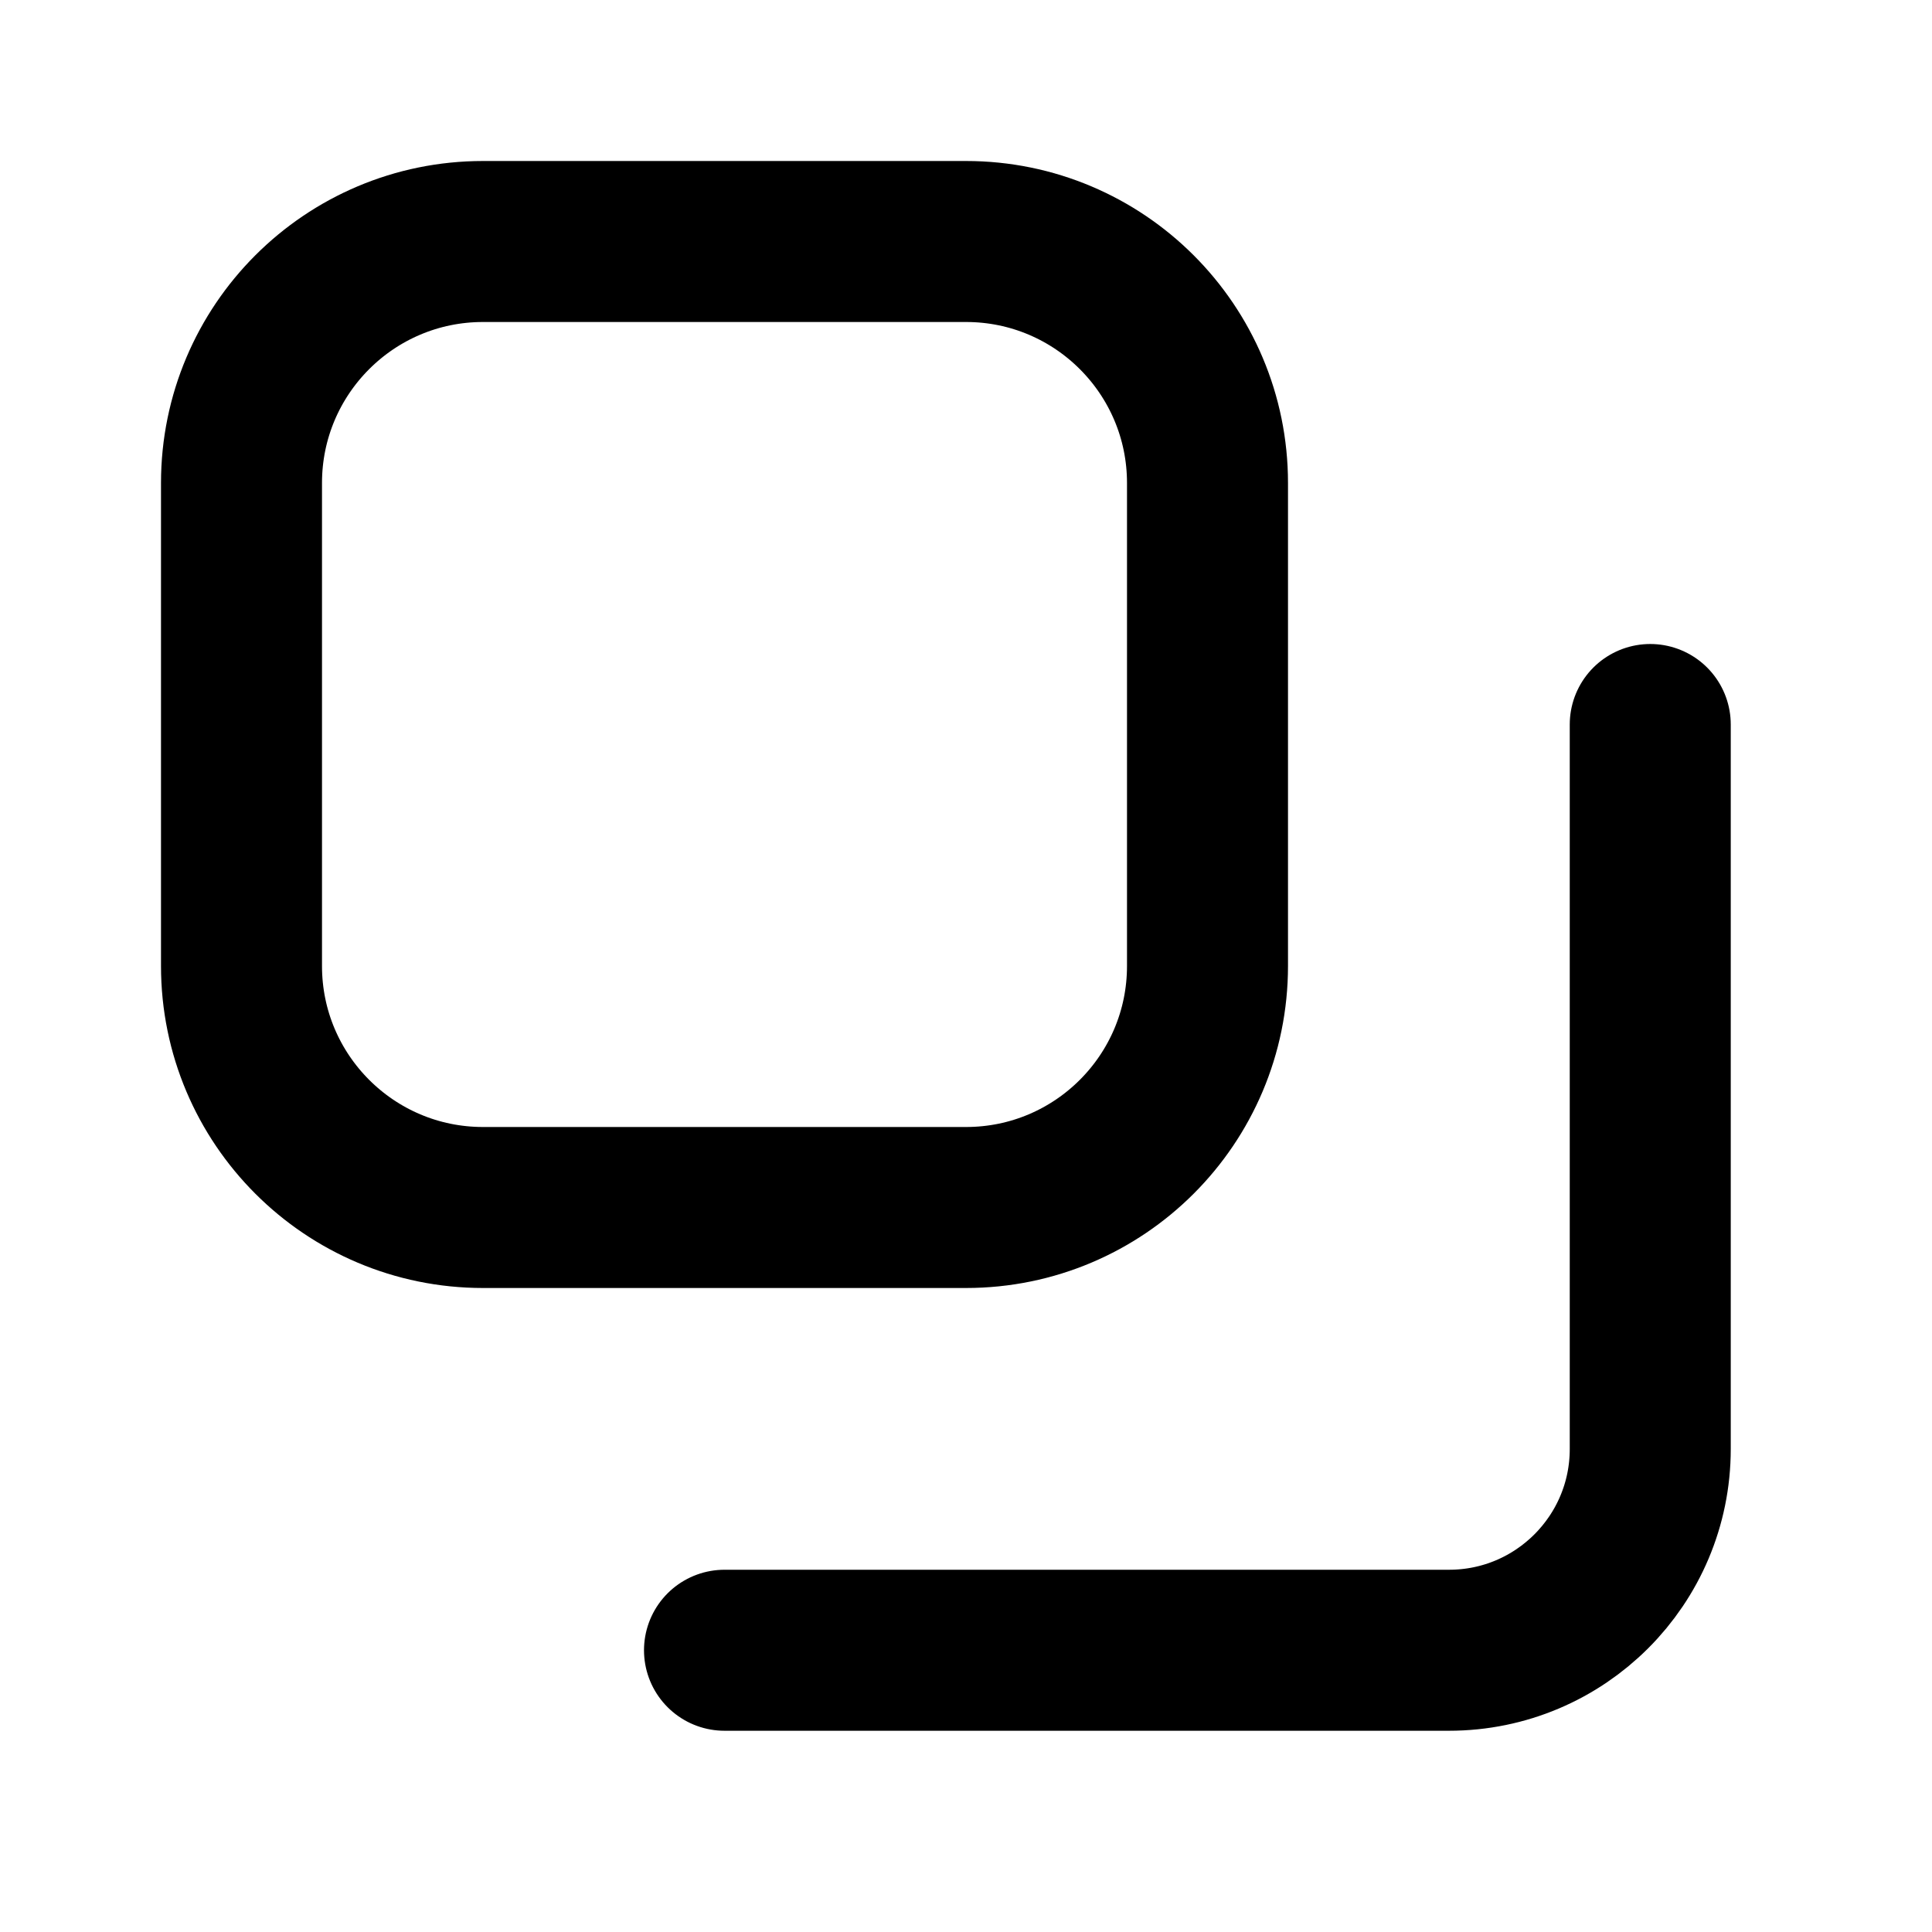
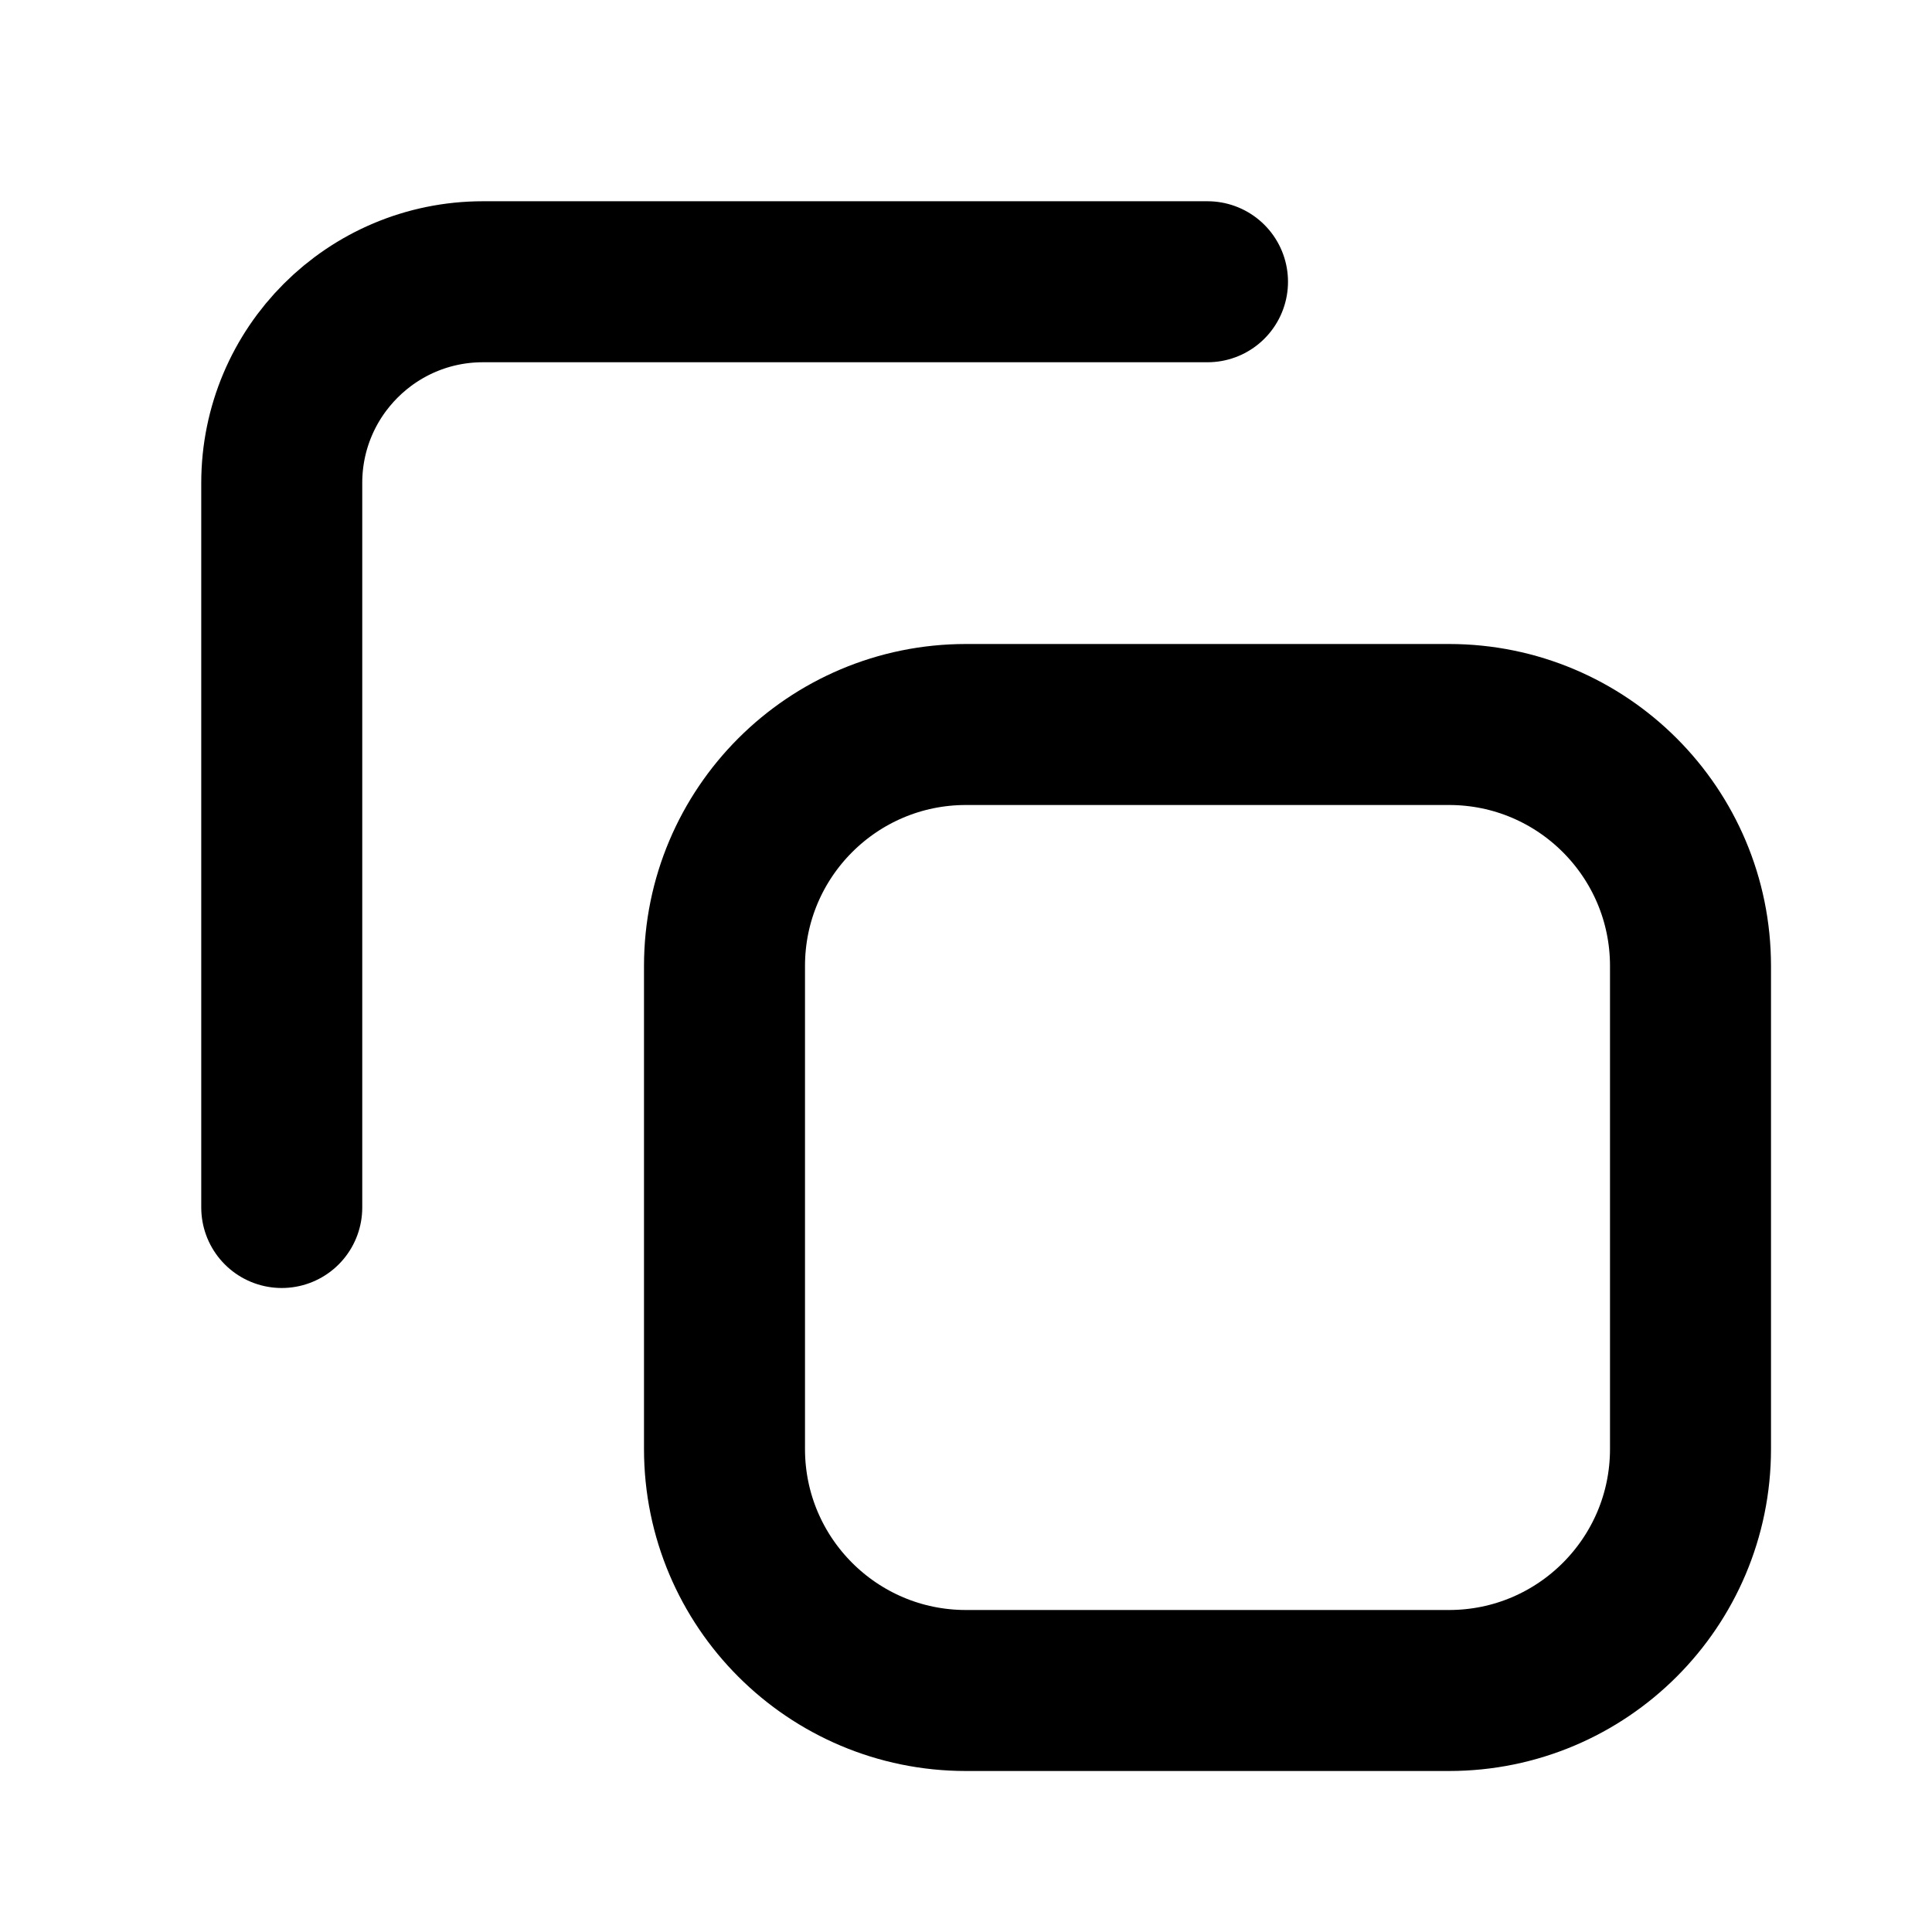
<svg xmlns="http://www.w3.org/2000/svg" width="36" height="36" viewBox="0 0 24 24">
  <g fill="none" stroke="#000000" stroke-width="2" stroke-linecap="round" stroke-linejoin="round">
-     <rect x="3" y="3" width="12" height="12" rx="3" />
-     <path d="M9 20.5h9a2.5 2.5 0 0 0 2.5-2.5V9" />
+     <rect x="9" y="9" width="12" height="12" rx="3" />
+     <path d="M15 3.5H6a2.5 2.5 0 0 0-2.5 2.5V15" />
  </g>
</svg>
